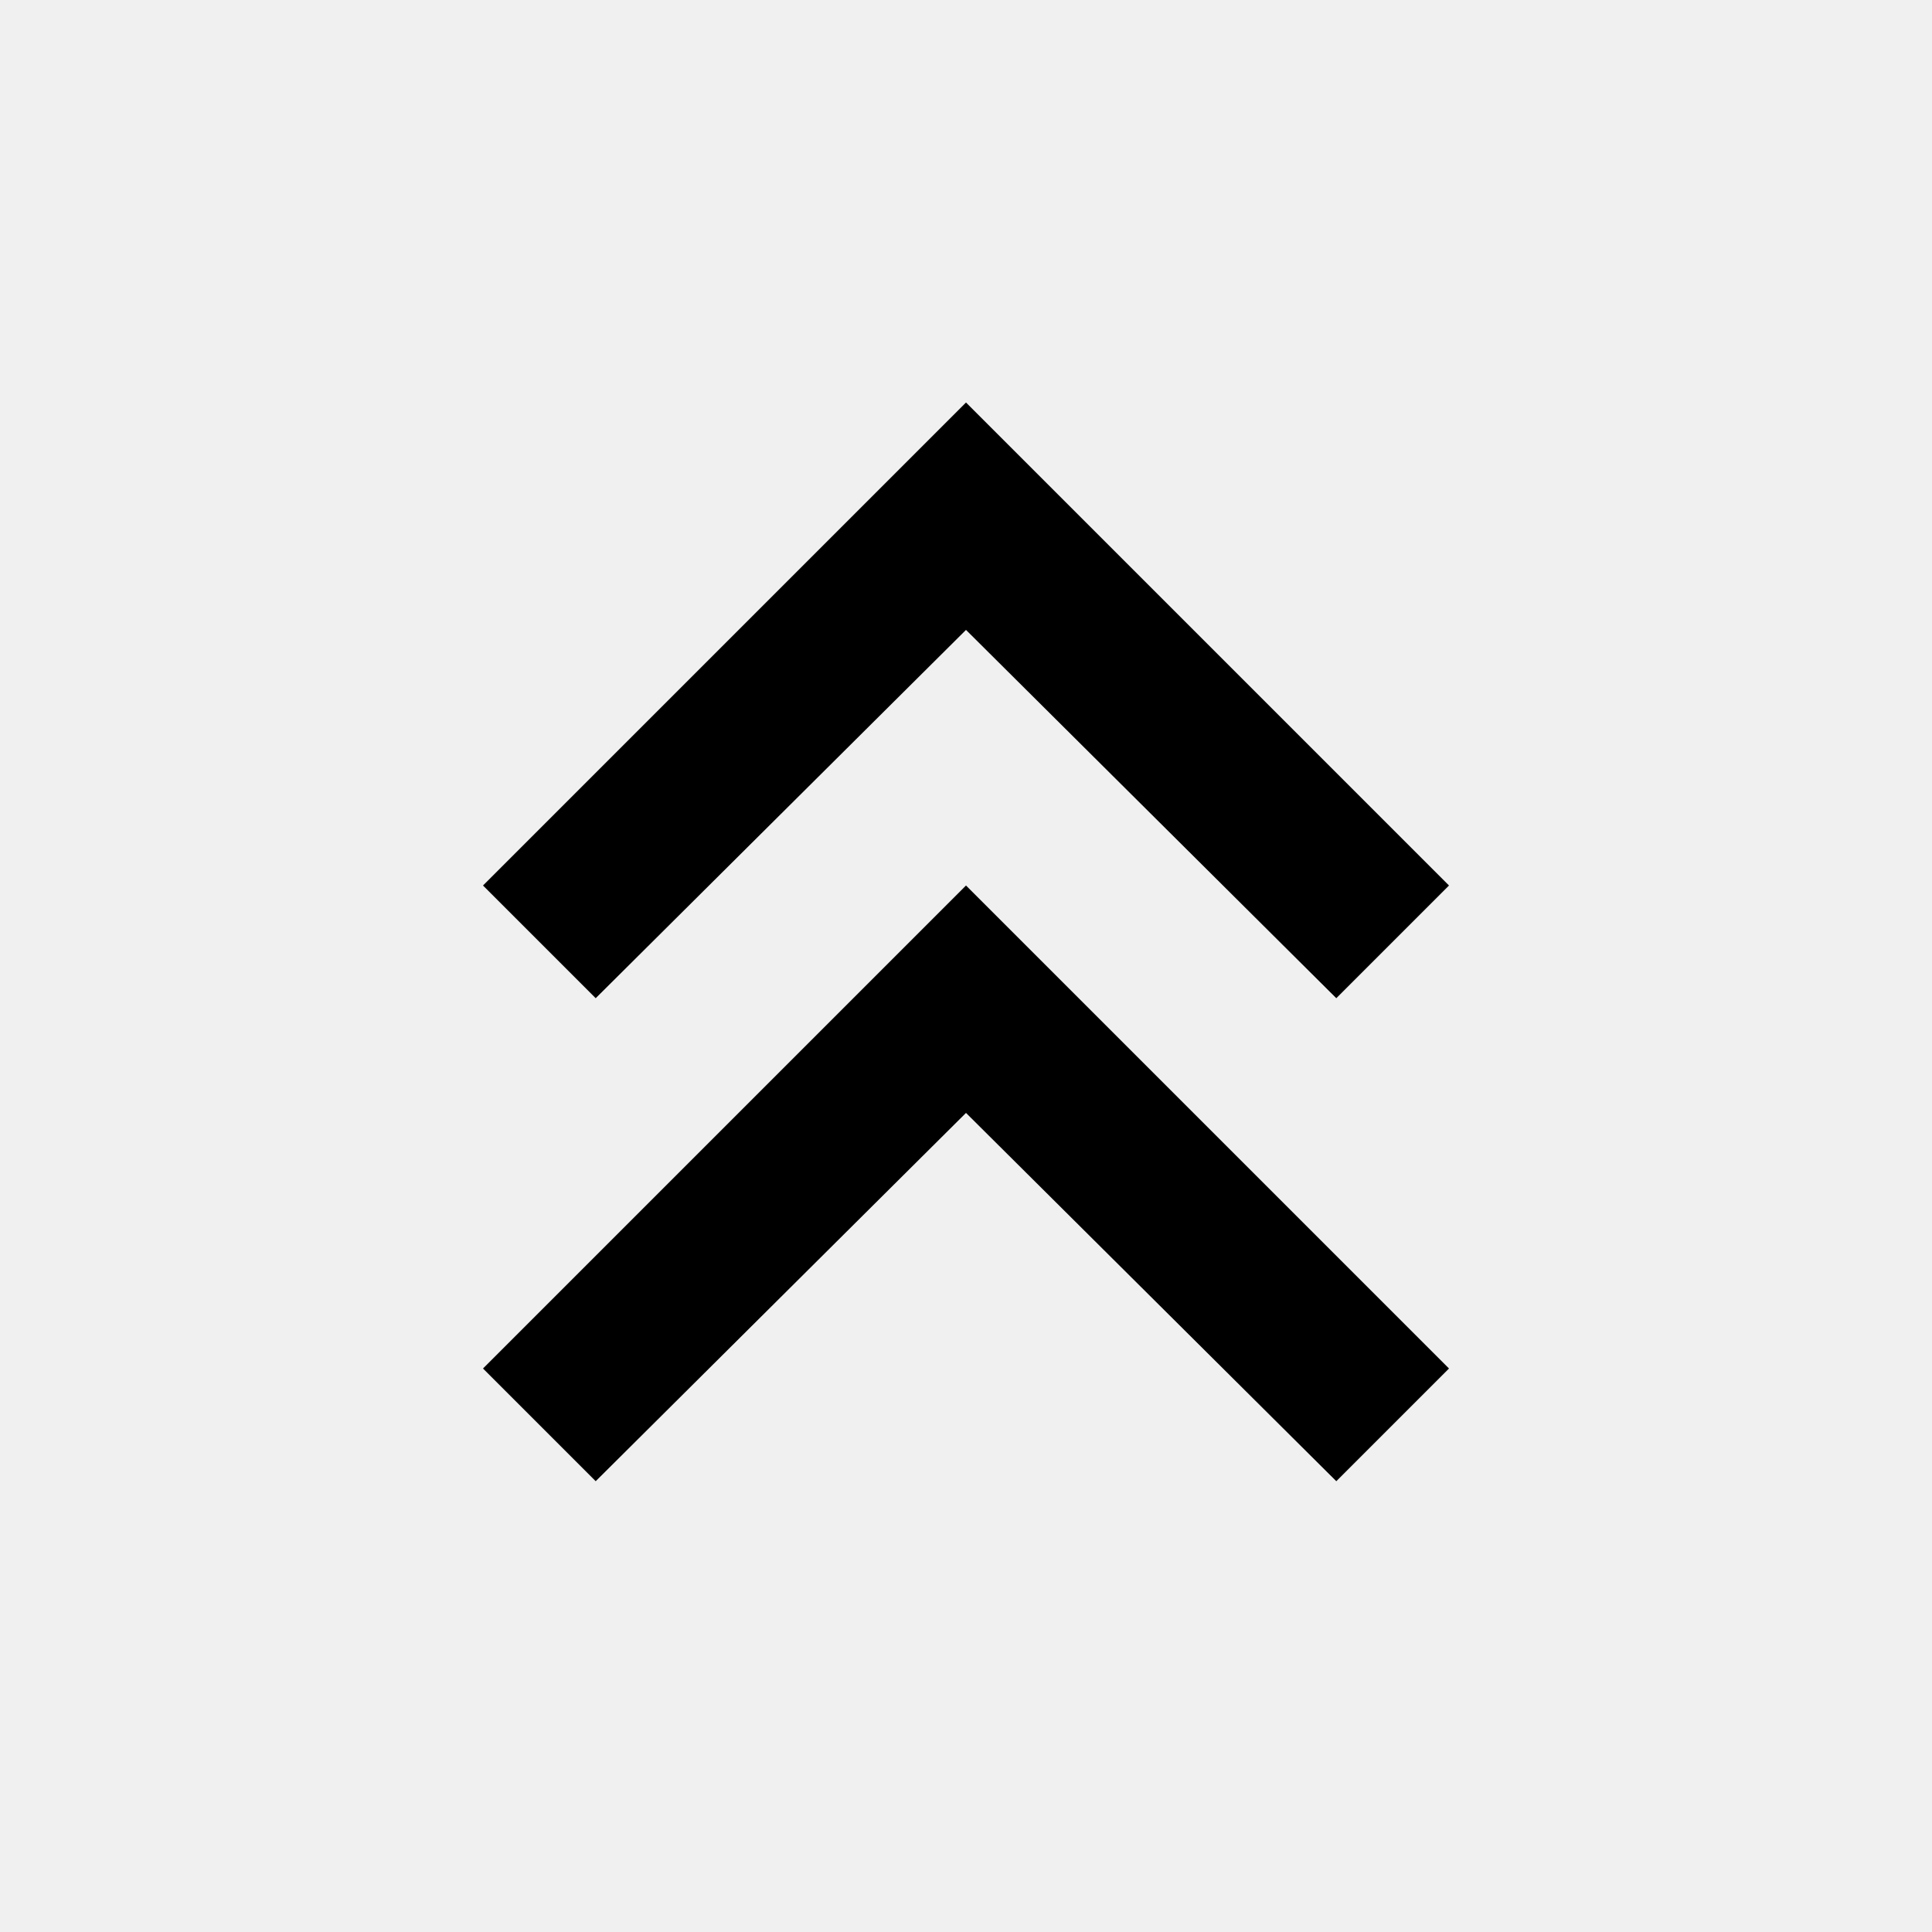
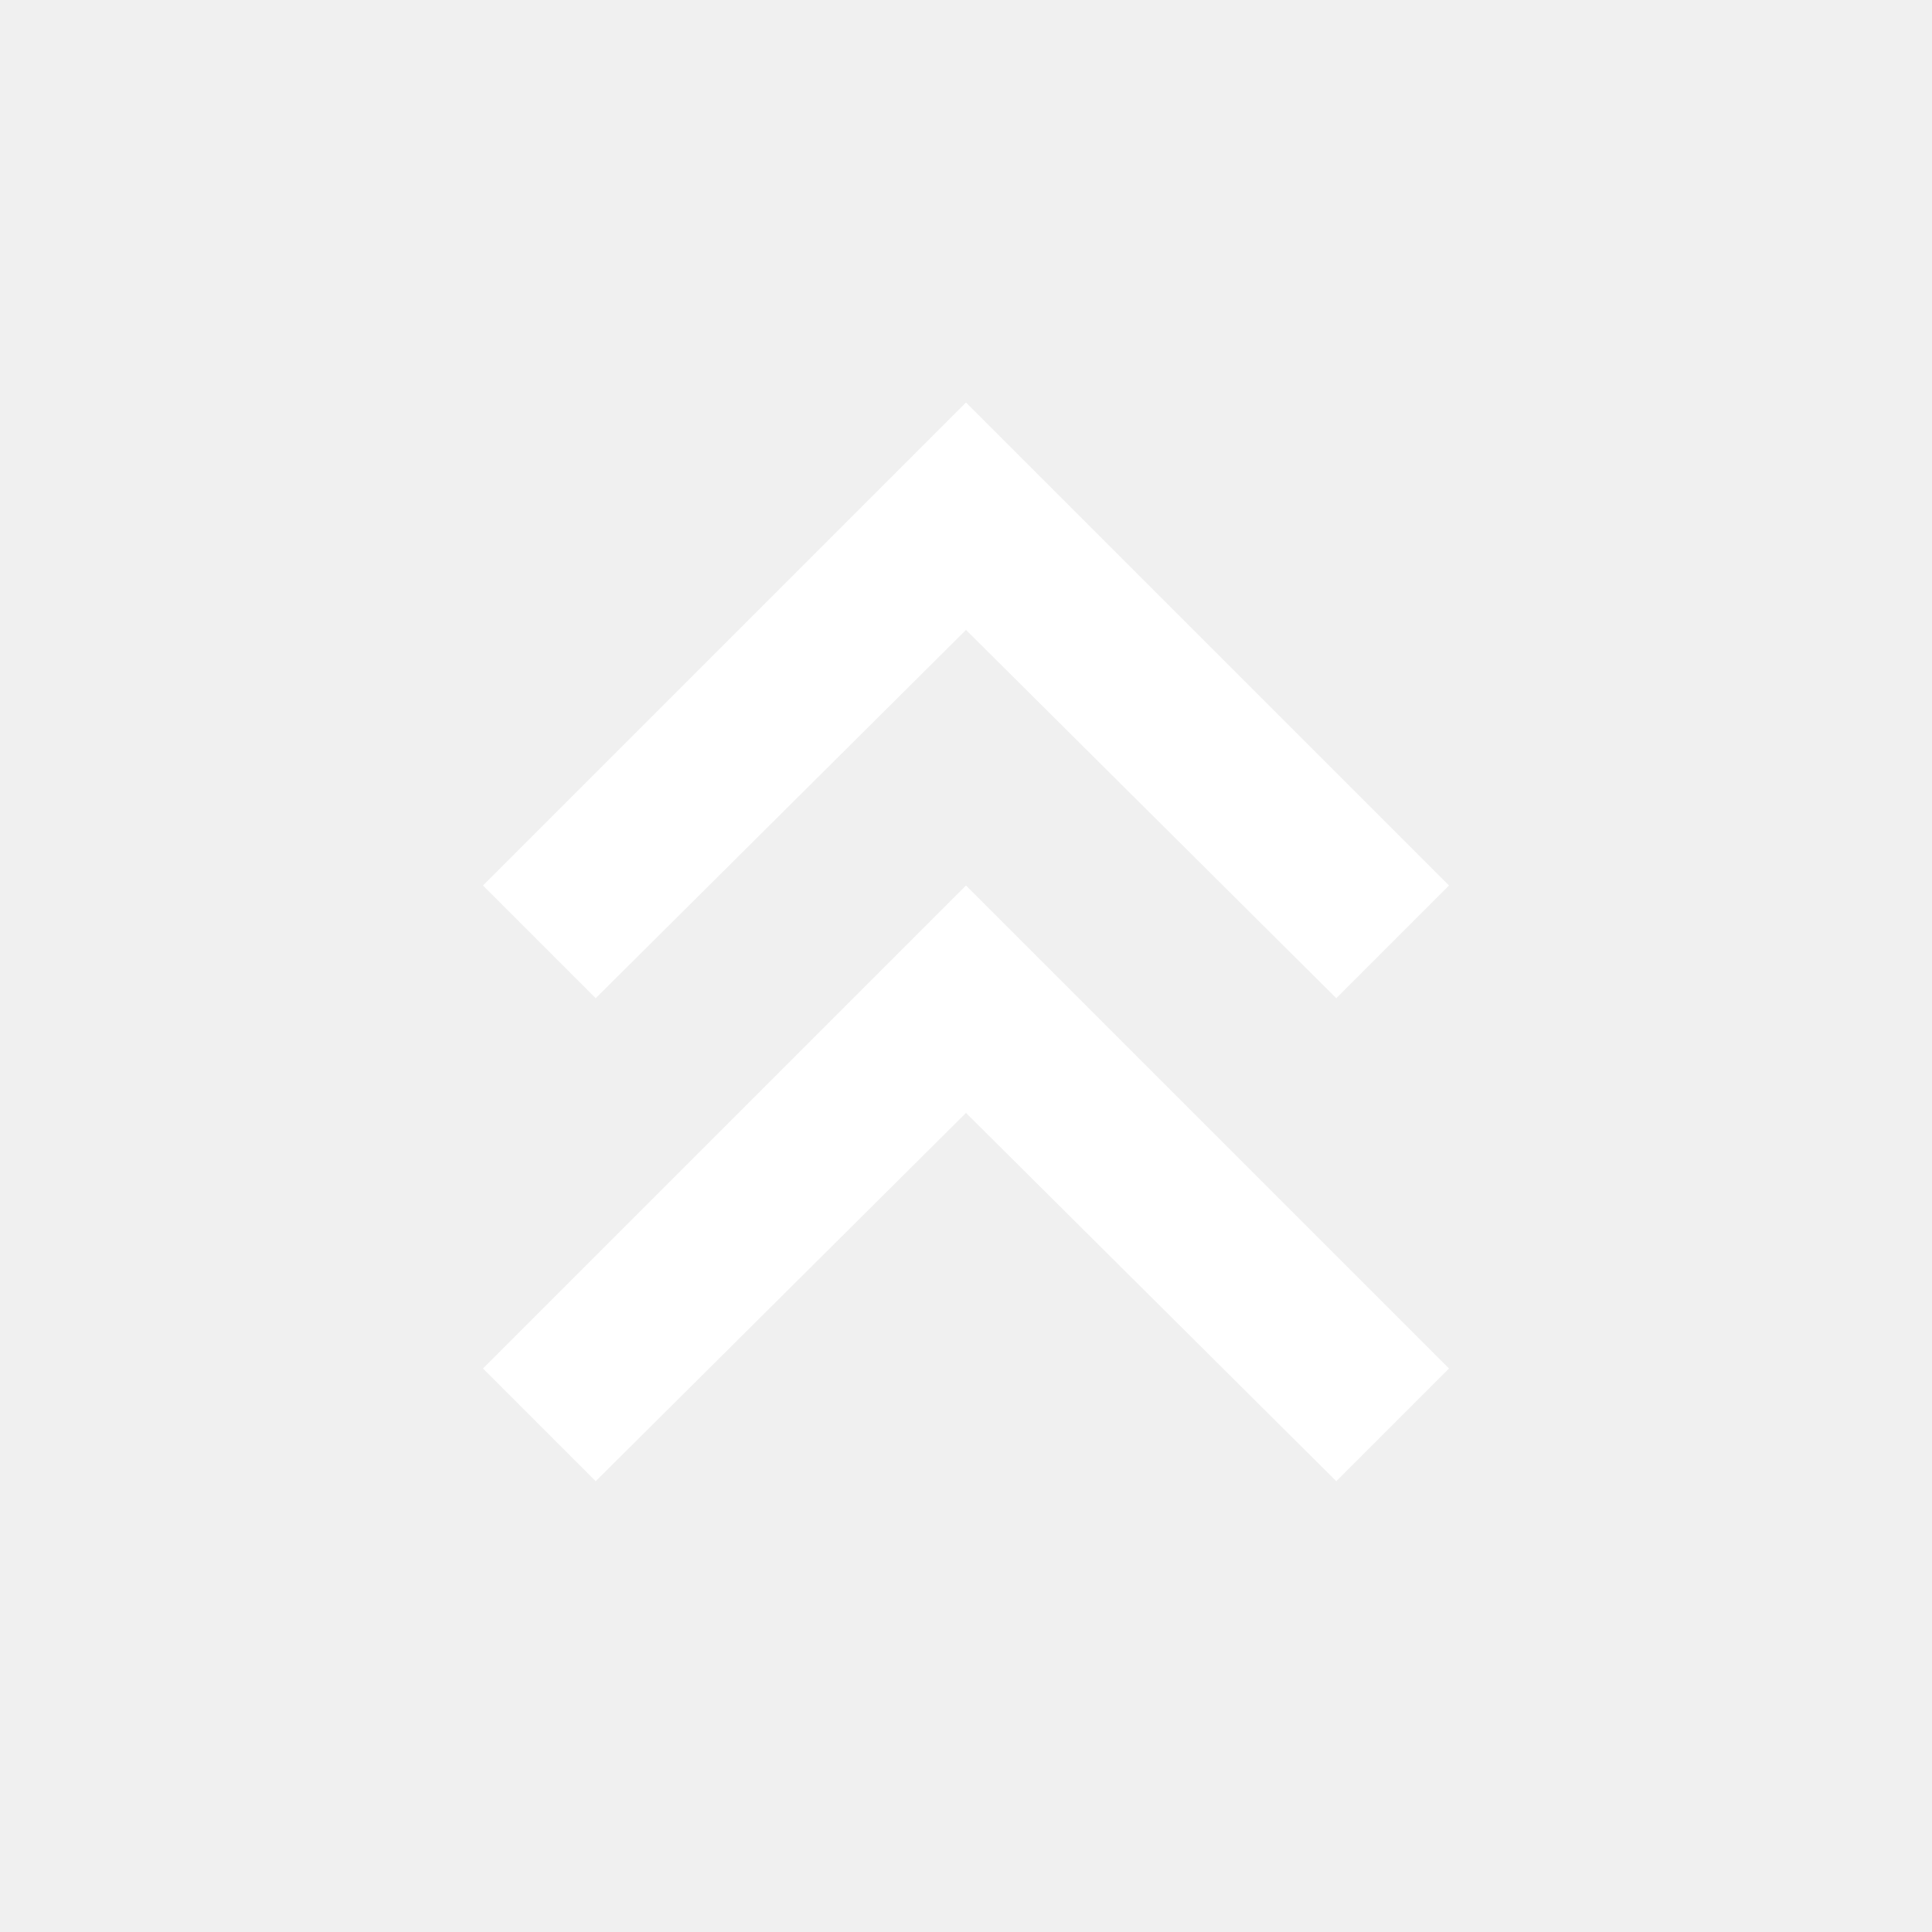
- <svg xmlns="http://www.w3.org/2000/svg" height="24px" viewBox="0 -960 960 960" width="24px" fill="#000000">
+ <svg xmlns="http://www.w3.org/2000/svg" height="24px" viewBox="0 -960 960 960" width="24px" fill="#fff">
  <path d="m296-224-56-56 240-240 240 240-56 56-184-183-184 183Zm0-240-56-56 240-240 240 240-56 56-184-183-184 183Z" />
</svg>
